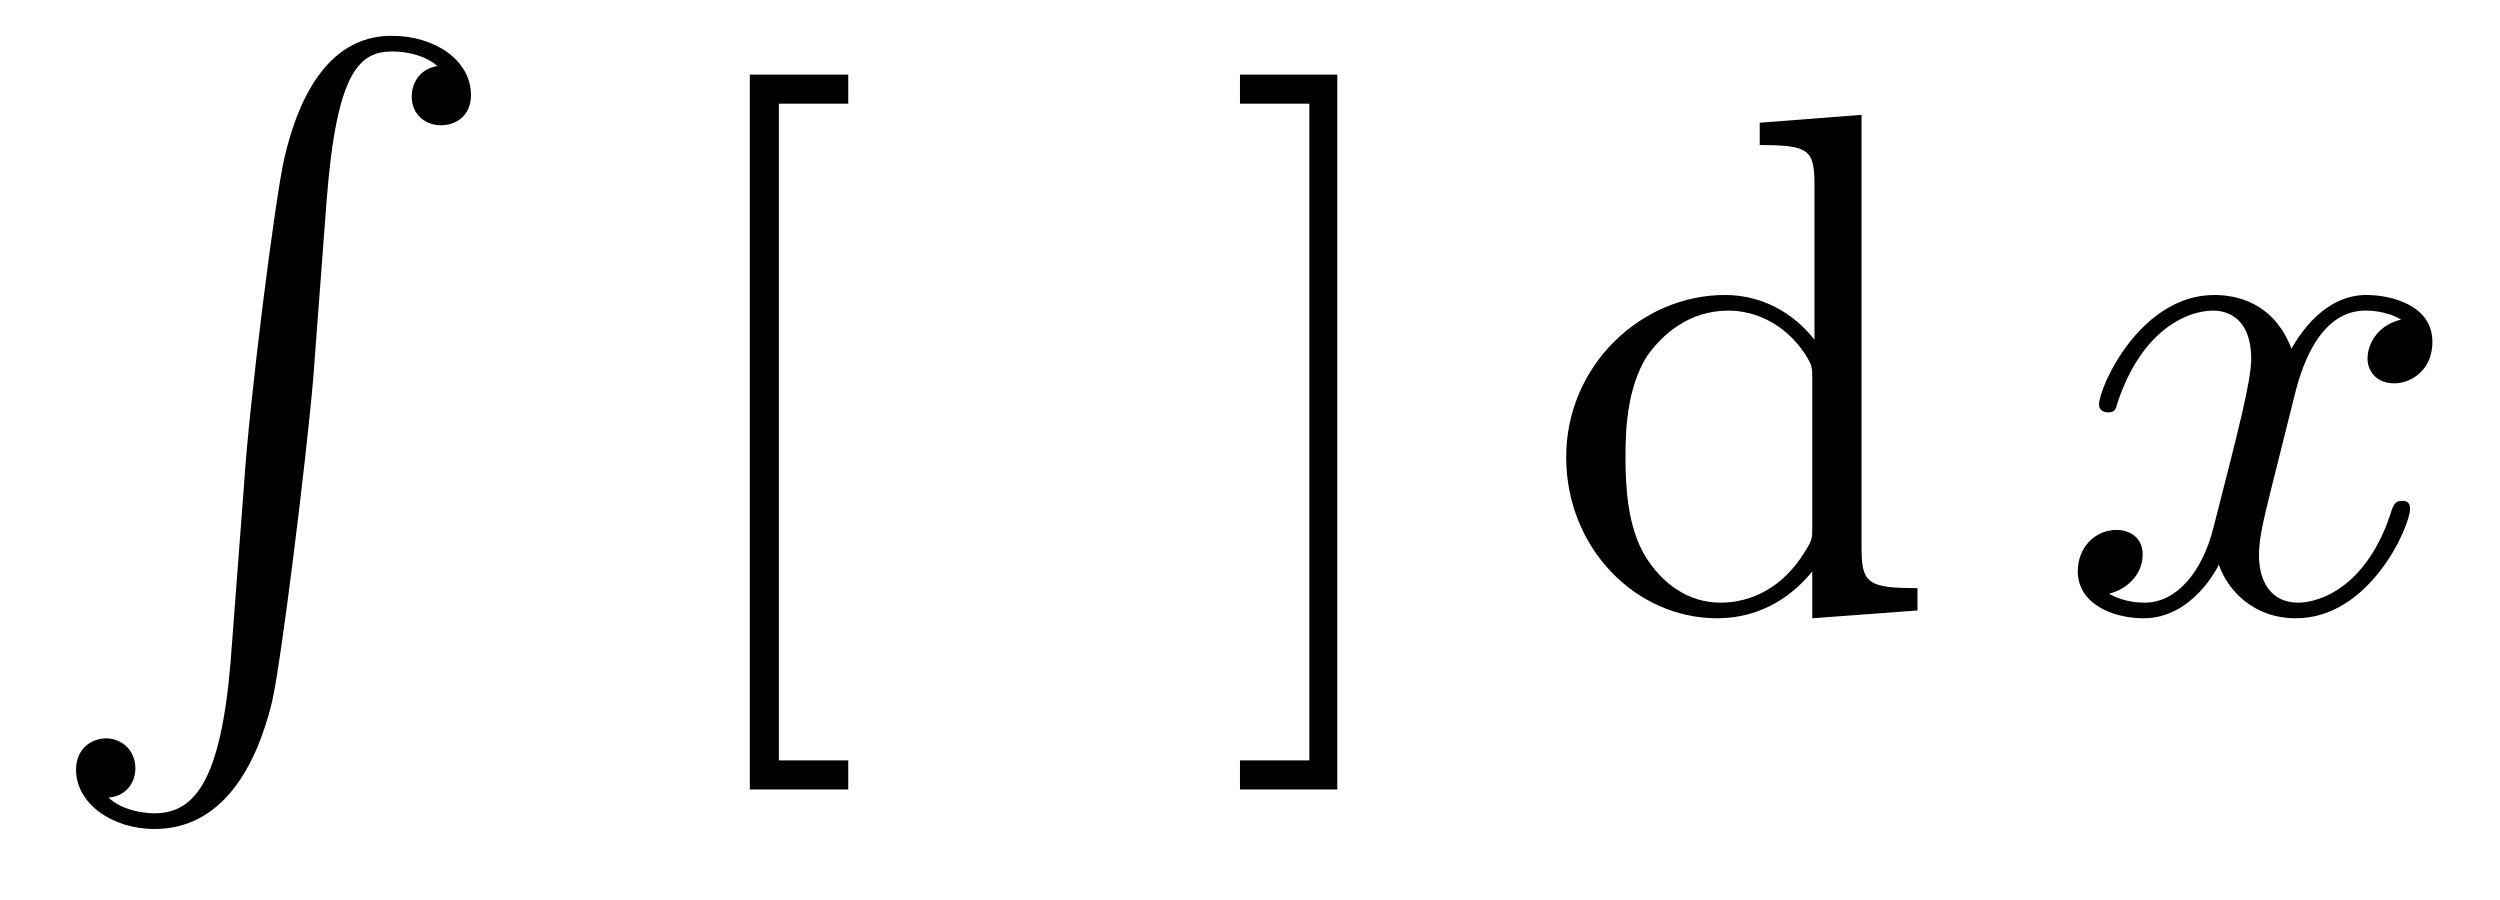
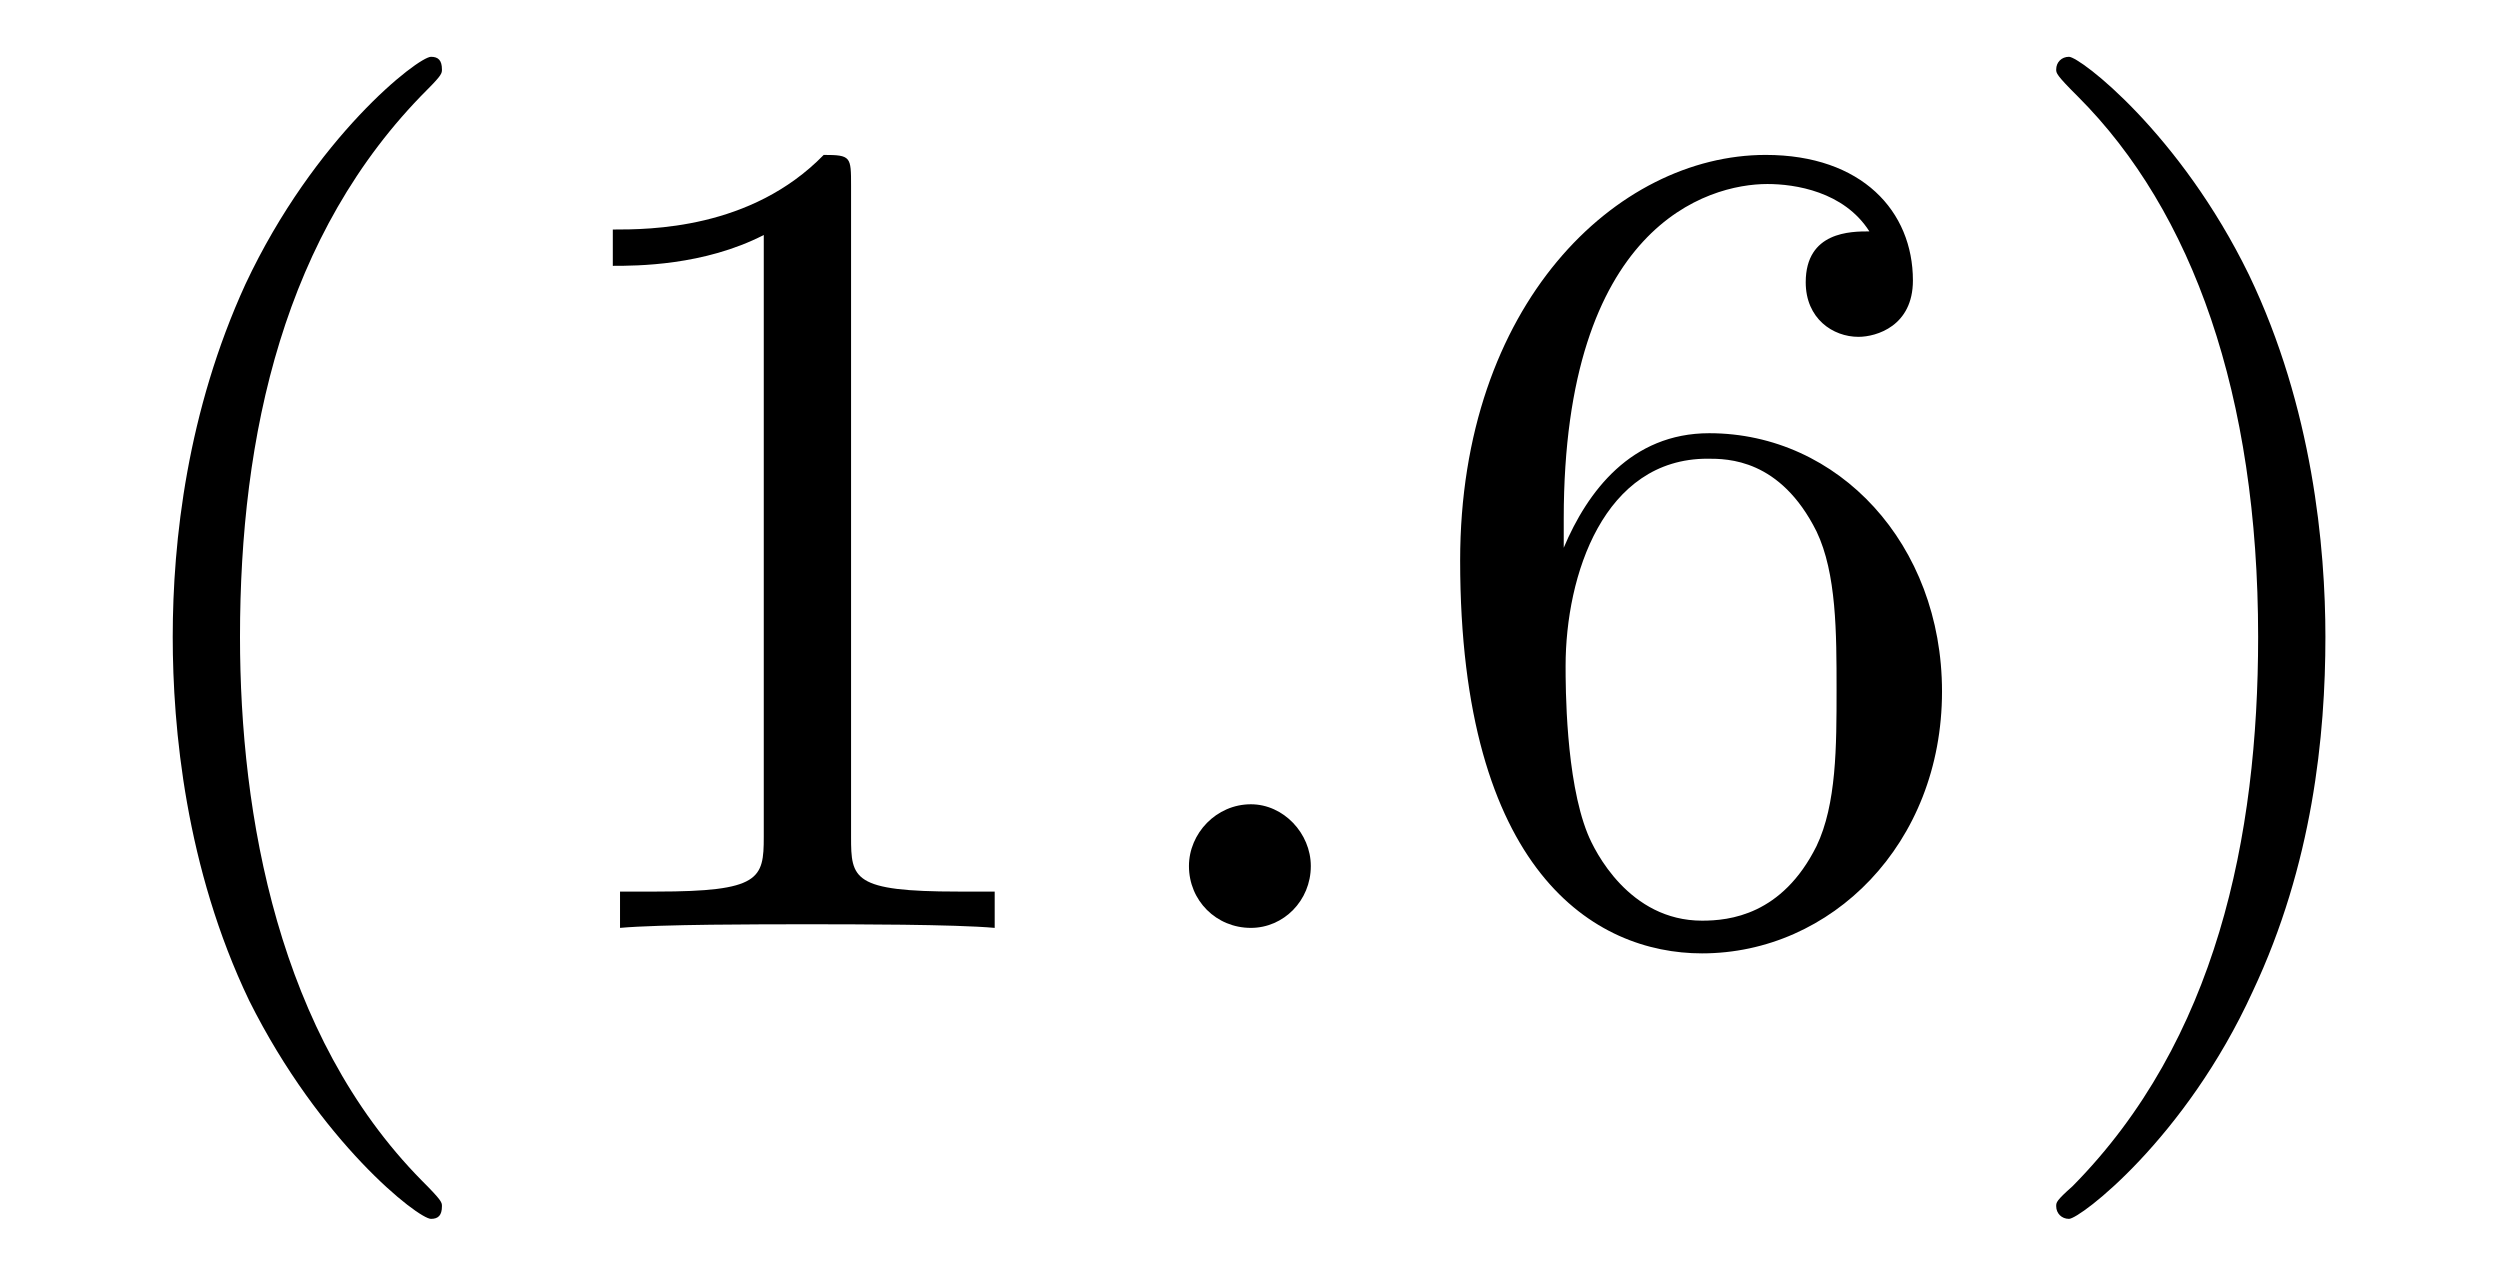
- <svg xmlns="http://www.w3.org/2000/svg" xmlns:xlink="http://www.w3.org/1999/xlink" viewBox="0 0 34.916 12.568" version="1.2">
+ <svg xmlns="http://www.w3.org/2000/svg" xmlns:xlink="http://www.w3.org/1999/xlink" viewBox="0 0 21.479 10.963" version="1.2">
  <defs>
    <g>
      <symbol overflow="visible" id="glyph0-0">
        <path style="stroke:none;" d="" />
      </symbol>
      <symbol overflow="visible" id="glyph0-1">
-         <path style="stroke:none;" d="M 6.078 0.828 C 6.078 0.344 5.578 0 4.969 0 C 4.031 0 3.641 0.969 3.469 1.719 C 3.344 2.266 2.984 5.078 2.906 6.297 L 2.719 8.766 C 2.578 10.406 2.219 10.859 1.656 10.859 C 1.531 10.859 1.219 10.828 1.016 10.641 C 1.312 10.609 1.391 10.375 1.391 10.234 C 1.391 9.953 1.172 9.812 0.984 9.812 C 0.781 9.812 0.562 9.953 0.562 10.25 C 0.562 10.719 1.062 11.078 1.656 11.078 C 2.609 11.078 3.078 10.203 3.297 9.312 C 3.422 8.797 3.781 5.891 3.875 4.781 L 4.062 2.297 C 4.203 0.469 4.531 0.219 4.984 0.219 C 5.078 0.219 5.391 0.234 5.609 0.422 C 5.328 0.469 5.25 0.703 5.25 0.844 C 5.25 1.125 5.469 1.25 5.656 1.25 C 5.859 1.25 6.078 1.125 6.078 0.828 Z M 6.078 0.828 " />
+         <path style="stroke:none;" d="M 3.297 2.391 C 3.297 2.359 3.297 2.344 3.125 2.172 C 1.891 0.922 1.562 -0.969 1.562 -2.5 C 1.562 -4.234 1.938 -5.969 3.172 -7.203 C 3.297 -7.328 3.297 -7.344 3.297 -7.375 C 3.297 -7.453 3.266 -7.484 3.203 -7.484 C 3.094 -7.484 2.203 -6.797 1.609 -5.531 C 1.109 -4.438 0.984 -3.328 0.984 -2.5 C 0.984 -1.719 1.094 -0.516 1.641 0.625 C 2.25 1.844 3.094 2.5 3.203 2.5 C 3.266 2.5 3.297 2.469 3.297 2.391 Z M 3.297 2.391 " />
+       </symbol>
+       <symbol overflow="visible" id="glyph0-2">
+         <path style="stroke:none;" d="M 4.172 0 L 4.172 -0.312 L 3.859 -0.312 C 2.953 -0.312 2.938 -0.422 2.938 -0.781 L 2.938 -6.375 C 2.938 -6.625 2.938 -6.641 2.703 -6.641 C 2.078 -6 1.203 -6 0.891 -6 L 0.891 -5.688 C 1.094 -5.688 1.672 -5.688 2.188 -5.953 L 2.188 -0.781 C 2.188 -0.422 2.156 -0.312 1.266 -0.312 L 0.953 -0.312 L 0.953 0 C 1.297 -0.031 2.156 -0.031 2.562 -0.031 C 2.953 -0.031 3.828 -0.031 4.172 0 Z M 4.172 0 " />
+       </symbol>
+       <symbol overflow="visible" id="glyph0-3">
+         <path style="stroke:none;" d="M 4.562 -2.031 C 4.562 -3.297 3.672 -4.25 2.562 -4.25 C 1.891 -4.25 1.516 -3.75 1.312 -3.266 L 1.312 -3.516 C 1.312 -6.031 2.547 -6.391 3.062 -6.391 C 3.297 -6.391 3.719 -6.328 3.938 -5.984 C 3.781 -5.984 3.391 -5.984 3.391 -5.547 C 3.391 -5.234 3.625 -5.078 3.844 -5.078 C 4 -5.078 4.312 -5.172 4.312 -5.562 C 4.312 -6.156 3.875 -6.641 3.047 -6.641 C 1.766 -6.641 0.422 -5.359 0.422 -3.156 C 0.422 -0.484 1.578 0.219 2.5 0.219 C 3.609 0.219 4.562 -0.719 4.562 -2.031 Z M 3.656 -2.047 C 3.656 -1.562 3.656 -1.062 3.484 -0.703 C 3.188 -0.109 2.734 -0.062 2.5 -0.062 C 1.875 -0.062 1.578 -0.656 1.516 -0.812 C 1.328 -1.281 1.328 -2.078 1.328 -2.25 C 1.328 -3.031 1.656 -4.031 2.547 -4.031 C 2.719 -4.031 3.172 -4.031 3.484 -3.406 C 3.656 -3.047 3.656 -2.531 3.656 -2.047 Z M 3.656 -2.047 " />
+       </symbol>
+       <symbol overflow="visible" id="glyph0-4">
+         <path style="stroke:none;" d="M 2.875 -2.5 C 2.875 -3.266 2.766 -4.469 2.219 -5.609 C 1.625 -6.828 0.766 -7.484 0.672 -7.484 C 0.609 -7.484 0.562 -7.438 0.562 -7.375 C 0.562 -7.344 0.562 -7.328 0.75 -7.141 C 1.734 -6.156 2.297 -4.578 2.297 -2.5 C 2.297 -0.781 1.938 0.969 0.703 2.219 C 0.562 2.344 0.562 2.359 0.562 2.391 C 0.562 2.453 0.609 2.5 0.672 2.5 C 0.766 2.5 1.672 1.812 2.25 0.547 C 2.766 -0.547 2.875 -1.656 2.875 -2.5 Z M 2.875 -2.5 " />
      </symbol>
      <symbol overflow="visible" id="glyph1-0">
        <path style="stroke:none;" d="" />
      </symbol>
      <symbol overflow="visible" id="glyph1-1">
-         <path style="stroke:none;" d="M 2.547 2.5 L 2.547 2.094 L 1.578 2.094 L 1.578 -7.078 L 2.547 -7.078 L 2.547 -7.484 L 1.172 -7.484 L 1.172 2.5 Z M 2.547 2.5 " />
-       </symbol>
-       <symbol overflow="visible" id="glyph1-2">
-         <path style="stroke:none;" d="M 1.578 2.5 L 1.578 -7.484 L 0.219 -7.484 L 0.219 -7.078 L 1.188 -7.078 L 1.188 2.094 L 0.219 2.094 L 0.219 2.5 Z M 1.578 2.5 " />
-       </symbol>
-       <symbol overflow="visible" id="glyph1-3">
-         <path style="stroke:none;" d="M 5.25 0 L 5.25 -0.312 C 4.562 -0.312 4.469 -0.375 4.469 -0.875 L 4.469 -6.922 L 3.047 -6.812 L 3.047 -6.5 C 3.734 -6.5 3.812 -6.438 3.812 -5.938 L 3.812 -3.781 C 3.531 -4.141 3.094 -4.406 2.562 -4.406 C 1.391 -4.406 0.344 -3.422 0.344 -2.141 C 0.344 -0.875 1.312 0.109 2.453 0.109 C 3.094 0.109 3.531 -0.234 3.781 -0.547 L 3.781 0.109 Z M 3.781 -1.172 C 3.781 -1 3.781 -0.984 3.672 -0.812 C 3.375 -0.328 2.938 -0.109 2.5 -0.109 C 2.047 -0.109 1.688 -0.375 1.453 -0.75 C 1.203 -1.156 1.172 -1.719 1.172 -2.141 C 1.172 -2.5 1.188 -3.094 1.469 -3.547 C 1.688 -3.859 2.062 -4.188 2.609 -4.188 C 2.953 -4.188 3.375 -4.031 3.672 -3.594 C 3.781 -3.422 3.781 -3.406 3.781 -3.219 Z M 3.781 -1.172 " />
-       </symbol>
-       <symbol overflow="visible" id="glyph2-0">
-         <path style="stroke:none;" d="" />
-       </symbol>
-       <symbol overflow="visible" id="glyph2-1">
-         <path style="stroke:none;" d="M 4.938 -1.422 C 4.938 -1.531 4.859 -1.531 4.828 -1.531 C 4.734 -1.531 4.719 -1.484 4.688 -1.422 C 4.359 -0.344 3.688 -0.109 3.375 -0.109 C 2.984 -0.109 2.828 -0.422 2.828 -0.766 C 2.828 -0.984 2.875 -1.203 2.984 -1.641 L 3.328 -3.016 C 3.391 -3.266 3.625 -4.188 4.312 -4.188 C 4.359 -4.188 4.609 -4.188 4.812 -4.062 C 4.531 -4 4.344 -3.766 4.344 -3.516 C 4.344 -3.359 4.453 -3.172 4.719 -3.172 C 4.938 -3.172 5.25 -3.344 5.25 -3.75 C 5.25 -4.266 4.672 -4.406 4.328 -4.406 C 3.75 -4.406 3.406 -3.875 3.281 -3.656 C 3.031 -4.312 2.5 -4.406 2.203 -4.406 C 1.172 -4.406 0.594 -3.125 0.594 -2.875 C 0.594 -2.766 0.719 -2.766 0.719 -2.766 C 0.797 -2.766 0.828 -2.797 0.844 -2.875 C 1.188 -3.938 1.844 -4.188 2.188 -4.188 C 2.375 -4.188 2.719 -4.094 2.719 -3.516 C 2.719 -3.203 2.547 -2.547 2.188 -1.141 C 2.031 -0.531 1.672 -0.109 1.234 -0.109 C 1.172 -0.109 0.953 -0.109 0.734 -0.234 C 0.984 -0.297 1.203 -0.5 1.203 -0.781 C 1.203 -1.047 0.984 -1.125 0.844 -1.125 C 0.531 -1.125 0.297 -0.875 0.297 -0.547 C 0.297 -0.094 0.781 0.109 1.219 0.109 C 1.891 0.109 2.25 -0.594 2.266 -0.641 C 2.391 -0.281 2.75 0.109 3.344 0.109 C 4.375 0.109 4.938 -1.172 4.938 -1.422 Z M 4.938 -1.422 " />
+         <path style="stroke:none;" d="M 1.906 -0.531 C 1.906 -0.812 1.672 -1.062 1.391 -1.062 C 1.094 -1.062 0.859 -0.812 0.859 -0.531 C 0.859 -0.234 1.094 0 1.391 0 C 1.672 0 1.906 -0.234 1.906 -0.531 Z M 1.906 -0.531 " />
      </symbol>
    </g>
+     <clipPath id="clip1">
+       <path d="M 1 0 L 9 0 L 9 10.965 L 1 10.965 Z M 1 0 " />
+     </clipPath>
+     <clipPath id="clip2">
+       <path d="M 12 0 L 20 0 L 20 10.965 L 12 10.965 Z M 12 0 " />
+     </clipPath>
  </defs>
  <g id="surface1">
-     <g style="fill:rgb(0%,0%,0%);fill-opacity:1;">
-       <use xlink:href="#glyph0-1" x="0.5" y="0.5" />
+     <g clip-path="url(#clip1)" clip-rule="nonzero">
+       <g style="fill:rgb(0%,0%,0%);fill-opacity:1;">
+         <use xlink:href="#glyph0-1" x="0.5" y="7.972" />
+         <use xlink:href="#glyph0-2" x="4.374" y="7.972" />
+       </g>
    </g>
    <g style="fill:rgb(0%,0%,0%);fill-opacity:1;">
-       <use xlink:href="#glyph1-1" x="9.3" y="8.526" />
+       <use xlink:href="#glyph1-1" x="9.356" y="7.972" />
    </g>
-     <g style="fill:rgb(0%,0%,0%);fill-opacity:1;">
-       <use xlink:href="#glyph1-2" x="17.099" y="8.526" />
-     </g>
-     <g style="fill:rgb(0%,0%,0%);fill-opacity:1;">
-       <use xlink:href="#glyph1-3" x="21.53" y="8.526" />
-     </g>
-     <g style="fill:rgb(0%,0%,0%);fill-opacity:1;">
-       <use xlink:href="#glyph2-1" x="28.722" y="8.526" />
+     <g clip-path="url(#clip2)" clip-rule="nonzero">
+       <g style="fill:rgb(0%,0%,0%);fill-opacity:1;">
+         <use xlink:href="#glyph0-3" x="12.123" y="7.972" />
+         <use xlink:href="#glyph0-4" x="17.104" y="7.972" />
+       </g>
    </g>
  </g>
</svg>
